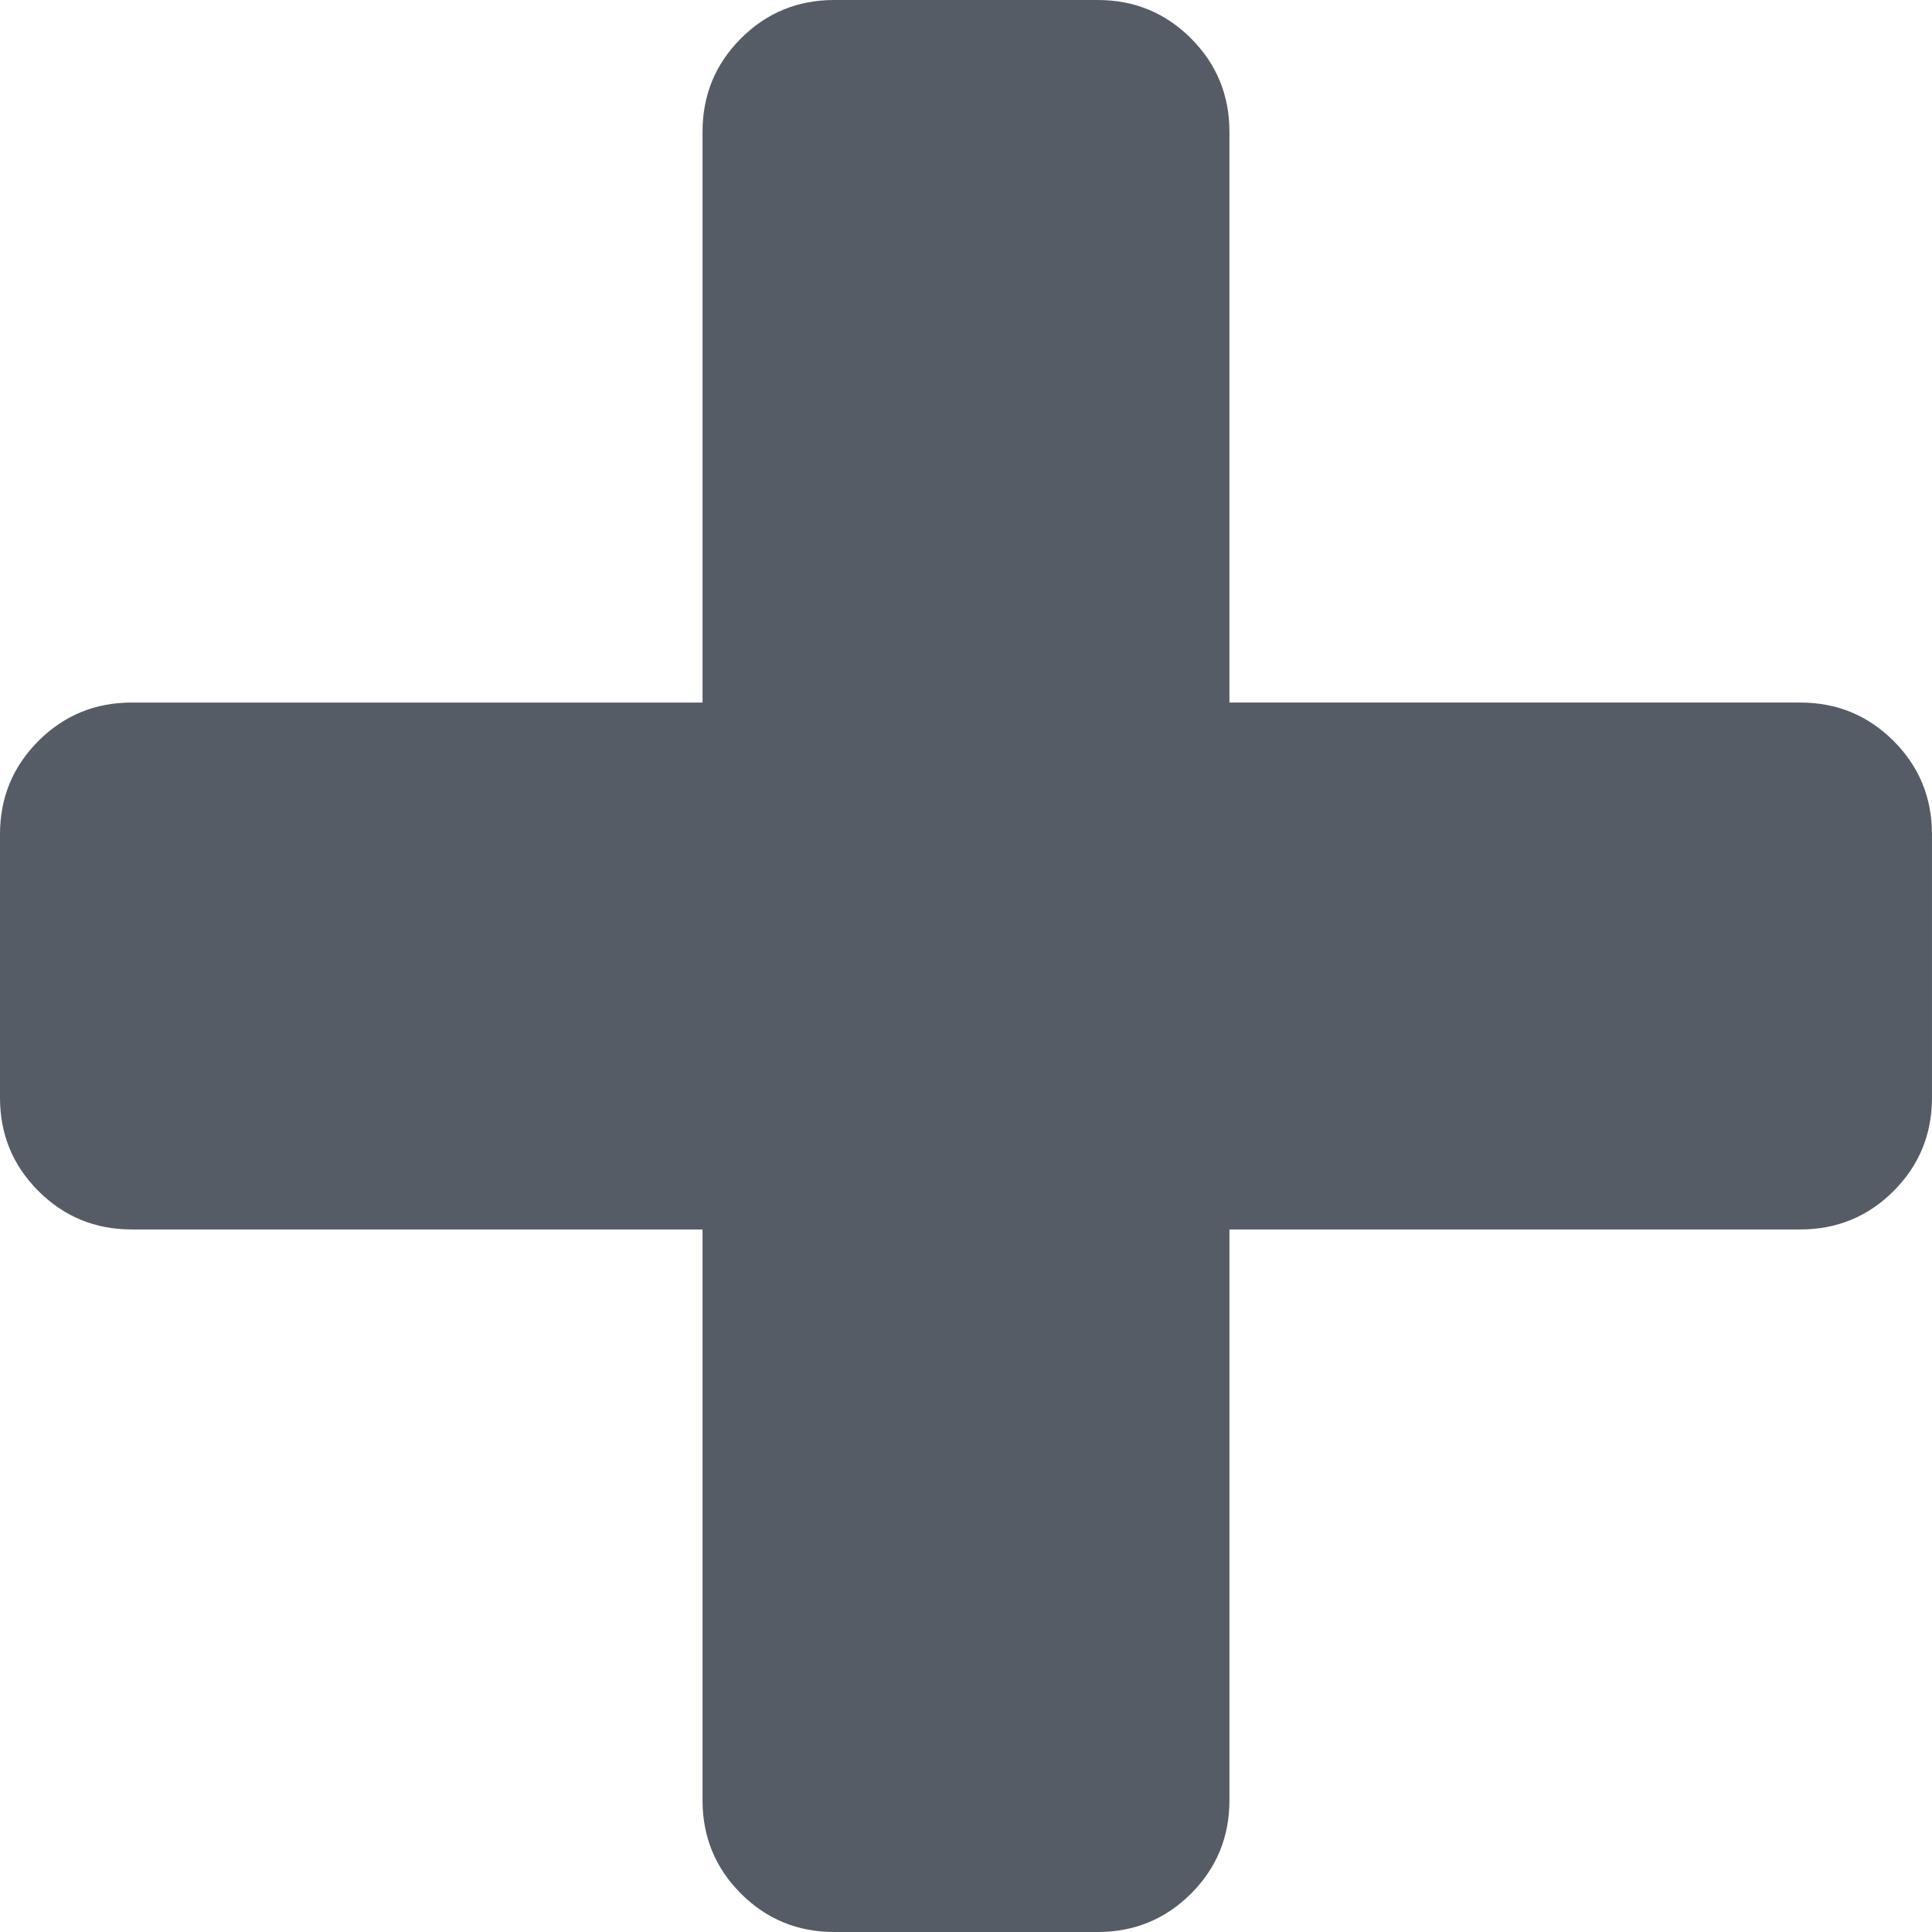
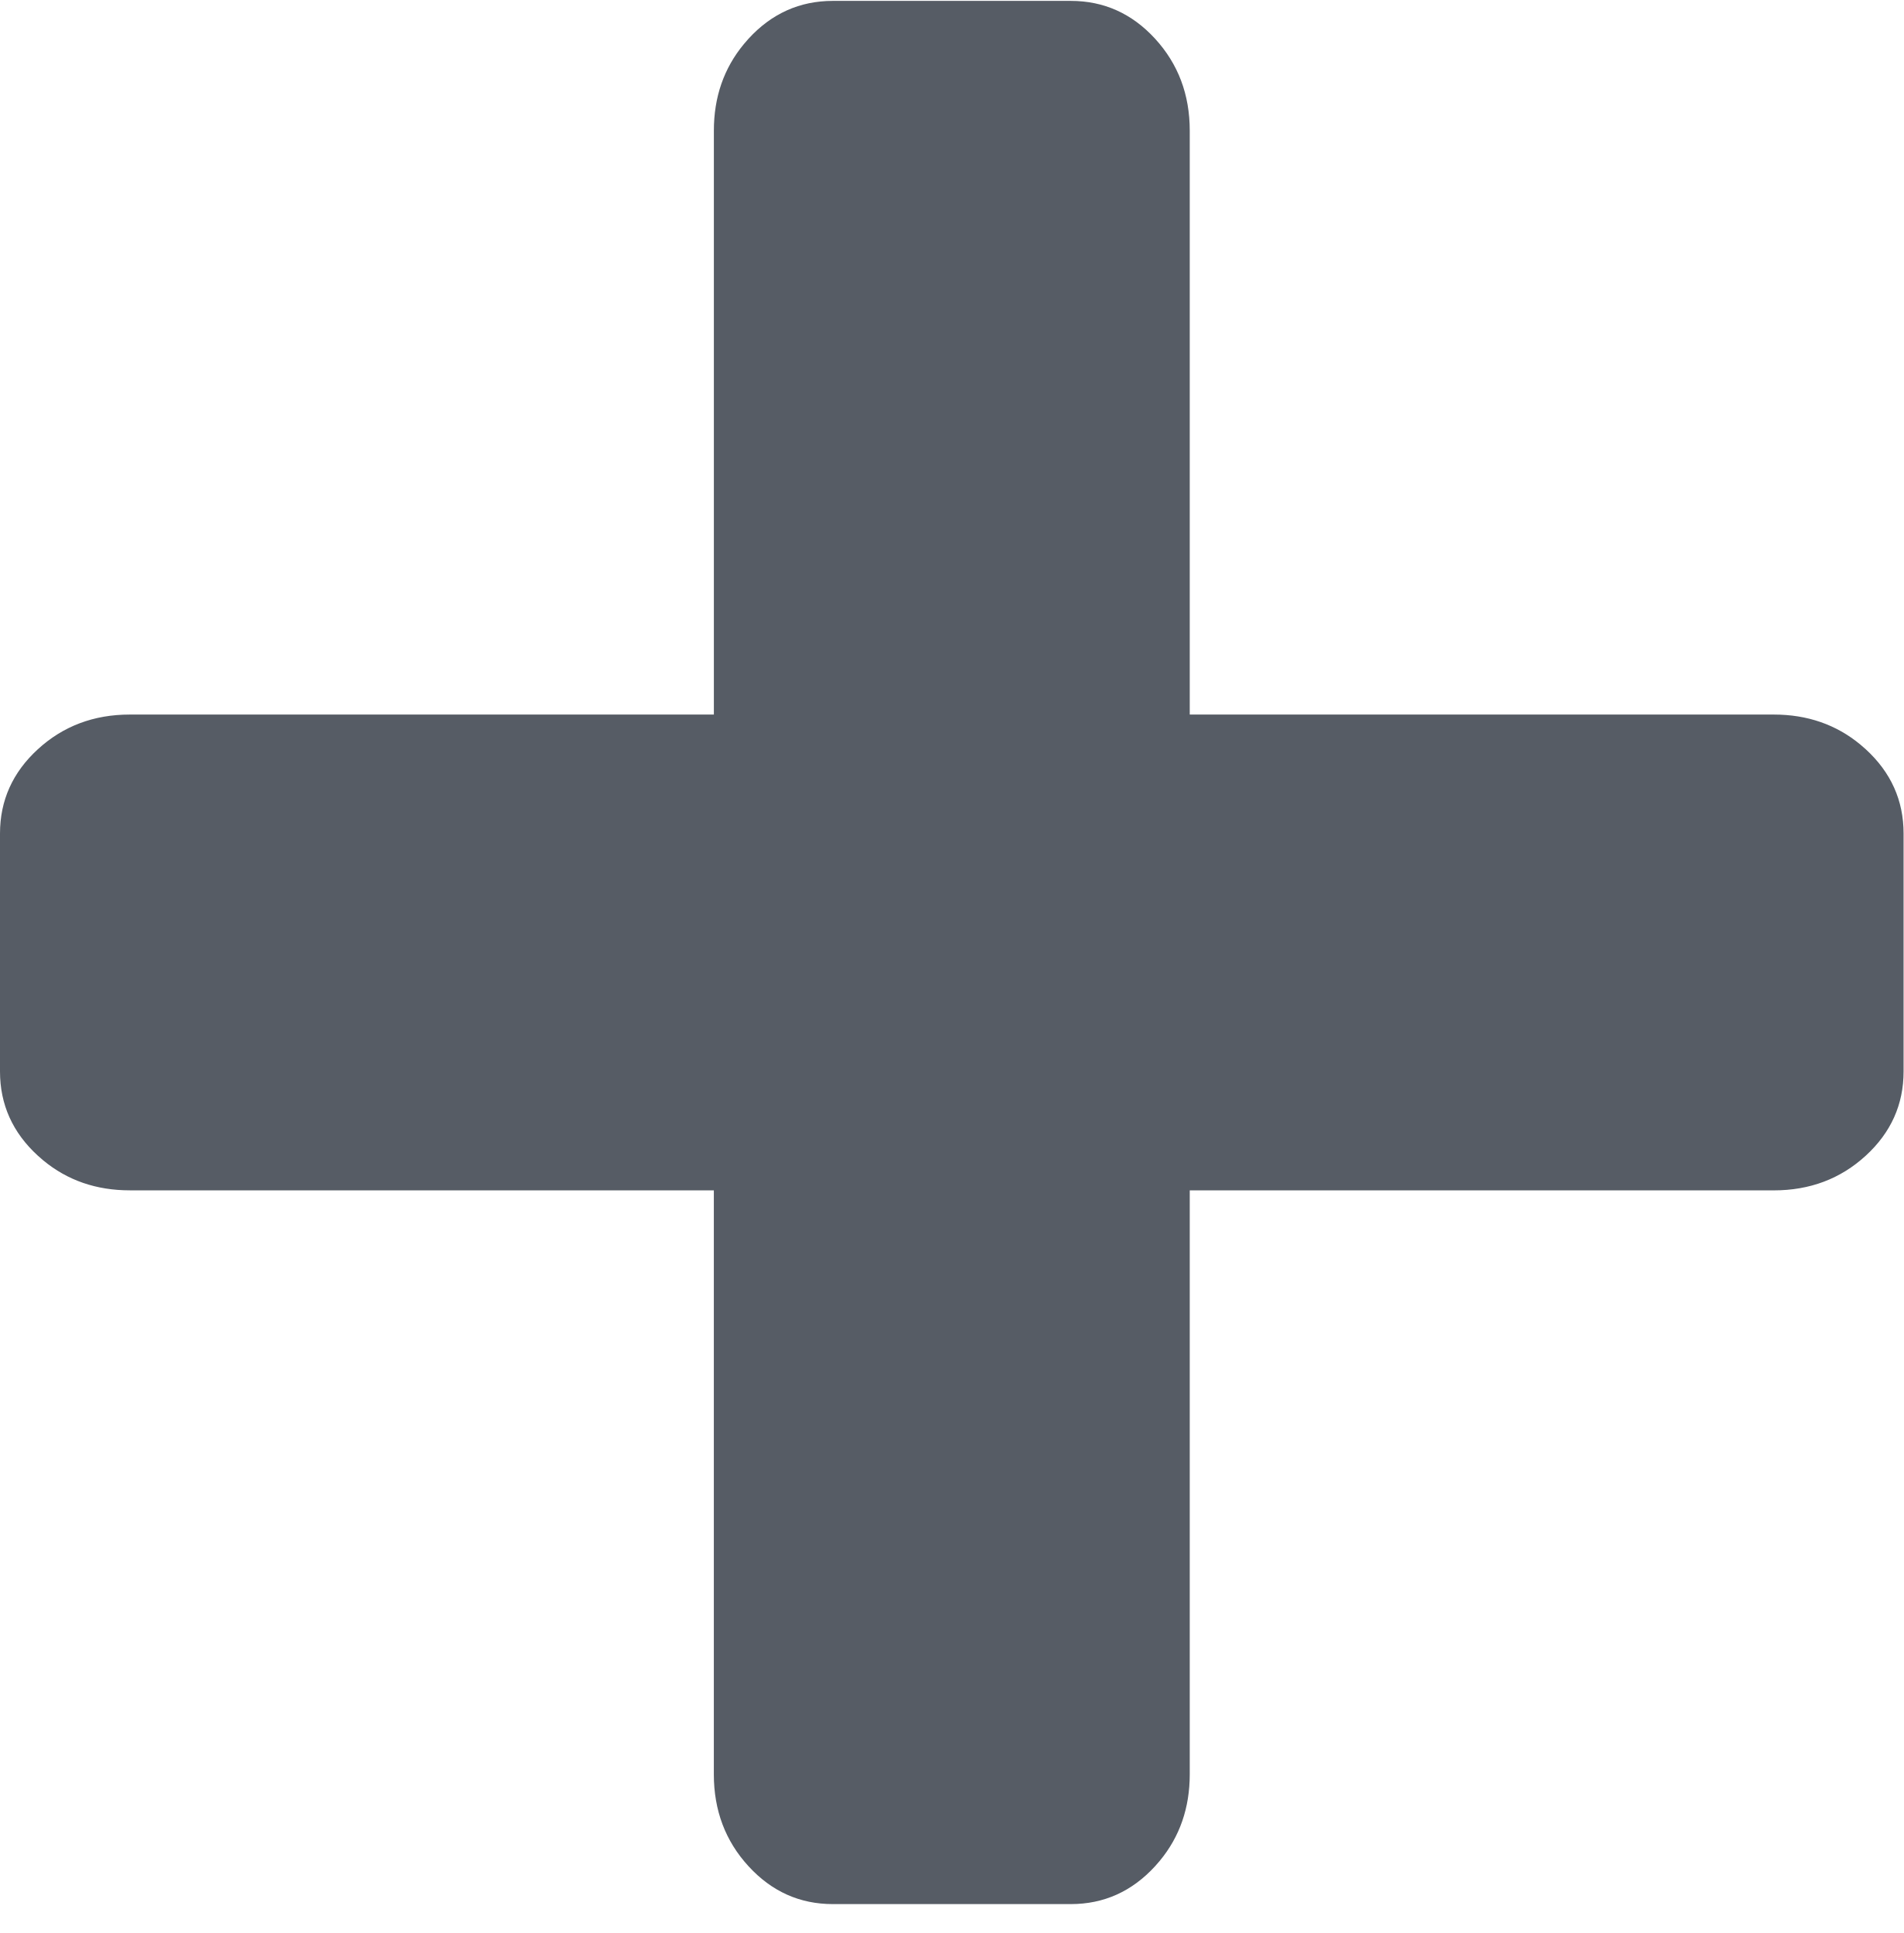
- <svg xmlns="http://www.w3.org/2000/svg" width="401.994" height="401.994" viewBox="0 0 401.994 401.994">
-   <path fill="#565c65" d="M394 154.175c-5.33-5.33-11.806-7.994-19.417-7.994H255.81V27.41c0-7.61-2.665-14.084-7.993-19.414C242.487 2.666 236.02 0 228.397 0h-54.81c-7.613 0-14.085 2.663-19.415 7.993-5.33 5.33-7.994 11.803-7.994 19.414v118.775H27.408c-7.612 0-14.085 2.664-19.415 7.994S0 165.973 0 173.59v54.818c0 7.618 2.662 14.086 7.992 19.41 5.33 5.333 11.803 7.995 19.414 7.995h118.77V374.59c0 7.61 2.665 14.09 7.995 19.417 5.33 5.325 11.806 7.987 19.418 7.987H228.4c7.618 0 14.087-2.662 19.418-7.987 5.332-5.33 7.994-11.806 7.994-19.417V255.813h118.77c7.618 0 14.09-2.662 19.417-7.994 5.325-5.33 7.99-11.797 7.99-19.415v-54.82c0-7.615-2.66-14.086-7.993-19.413z" />
+ <svg xmlns="http://www.w3.org/2000/svg" width="64" height="65" viewBox="0 0 64 65">
+   <path fill="#565C65" fill-rule="evenodd" d="M36 .03c1.111 0 2.056.424 2.833 1.271.778.85 1.166 1.88 1.166 3.092v19.635h19.636c1.125 0 2.095.336 2.907 1.007l.184.16c.849.778 1.272 1.722 1.272 2.834v8c0 1.112-.425 2.056-1.272 2.833-.849.778-1.88 1.166-3.091 1.166H39.999v19.636c0 1.126-.335 2.095-1.006 2.907l-.16.184c-.778.849-1.722 1.273-2.833 1.273h-8.001c-1.111 0-2.056-.424-2.834-1.273-.778-.848-1.166-1.879-1.166-3.09V40.027H4.363c-1.125 0-2.094-.334-2.906-1.005l-.185-.161C.424 38.085 0 37.14 0 36.029v-8c0-1.112.424-2.056 1.272-2.834.849-.778 1.88-1.167 3.091-1.167H24V4.393c0-1.126.335-2.095 1.006-2.907l.16-.185C25.944.453 26.889.03 28 .03z" />
</svg>
